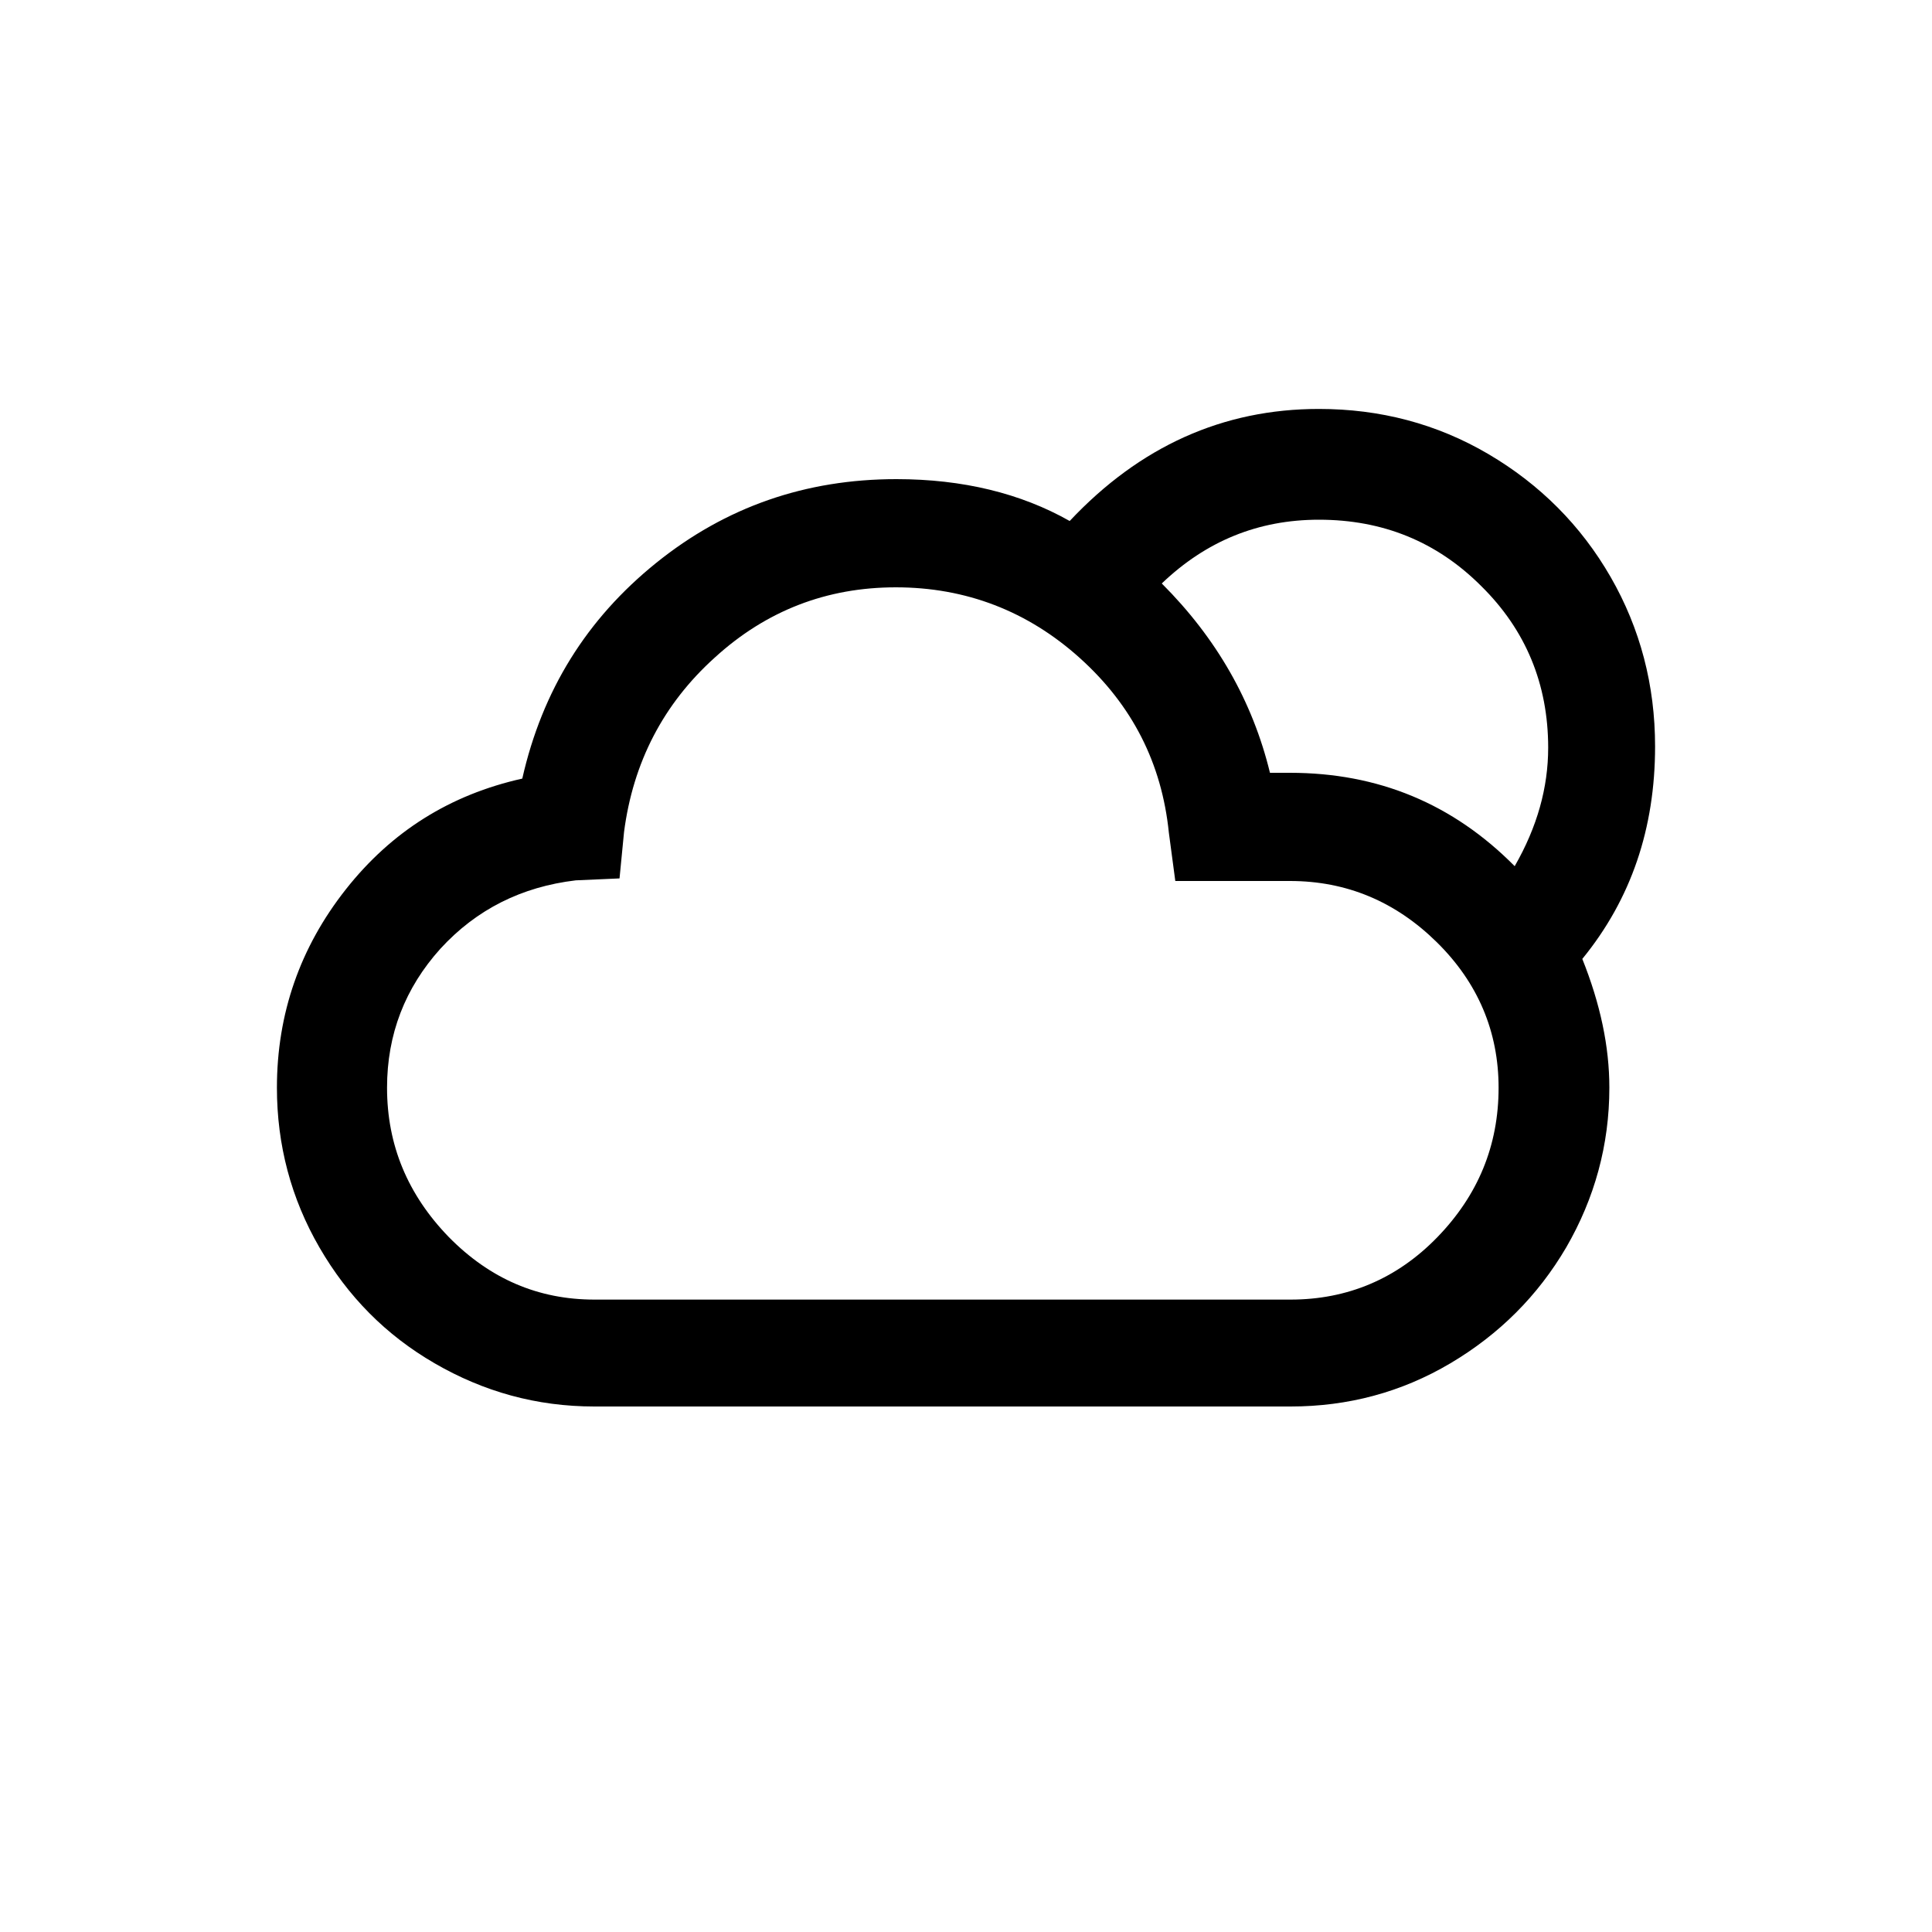
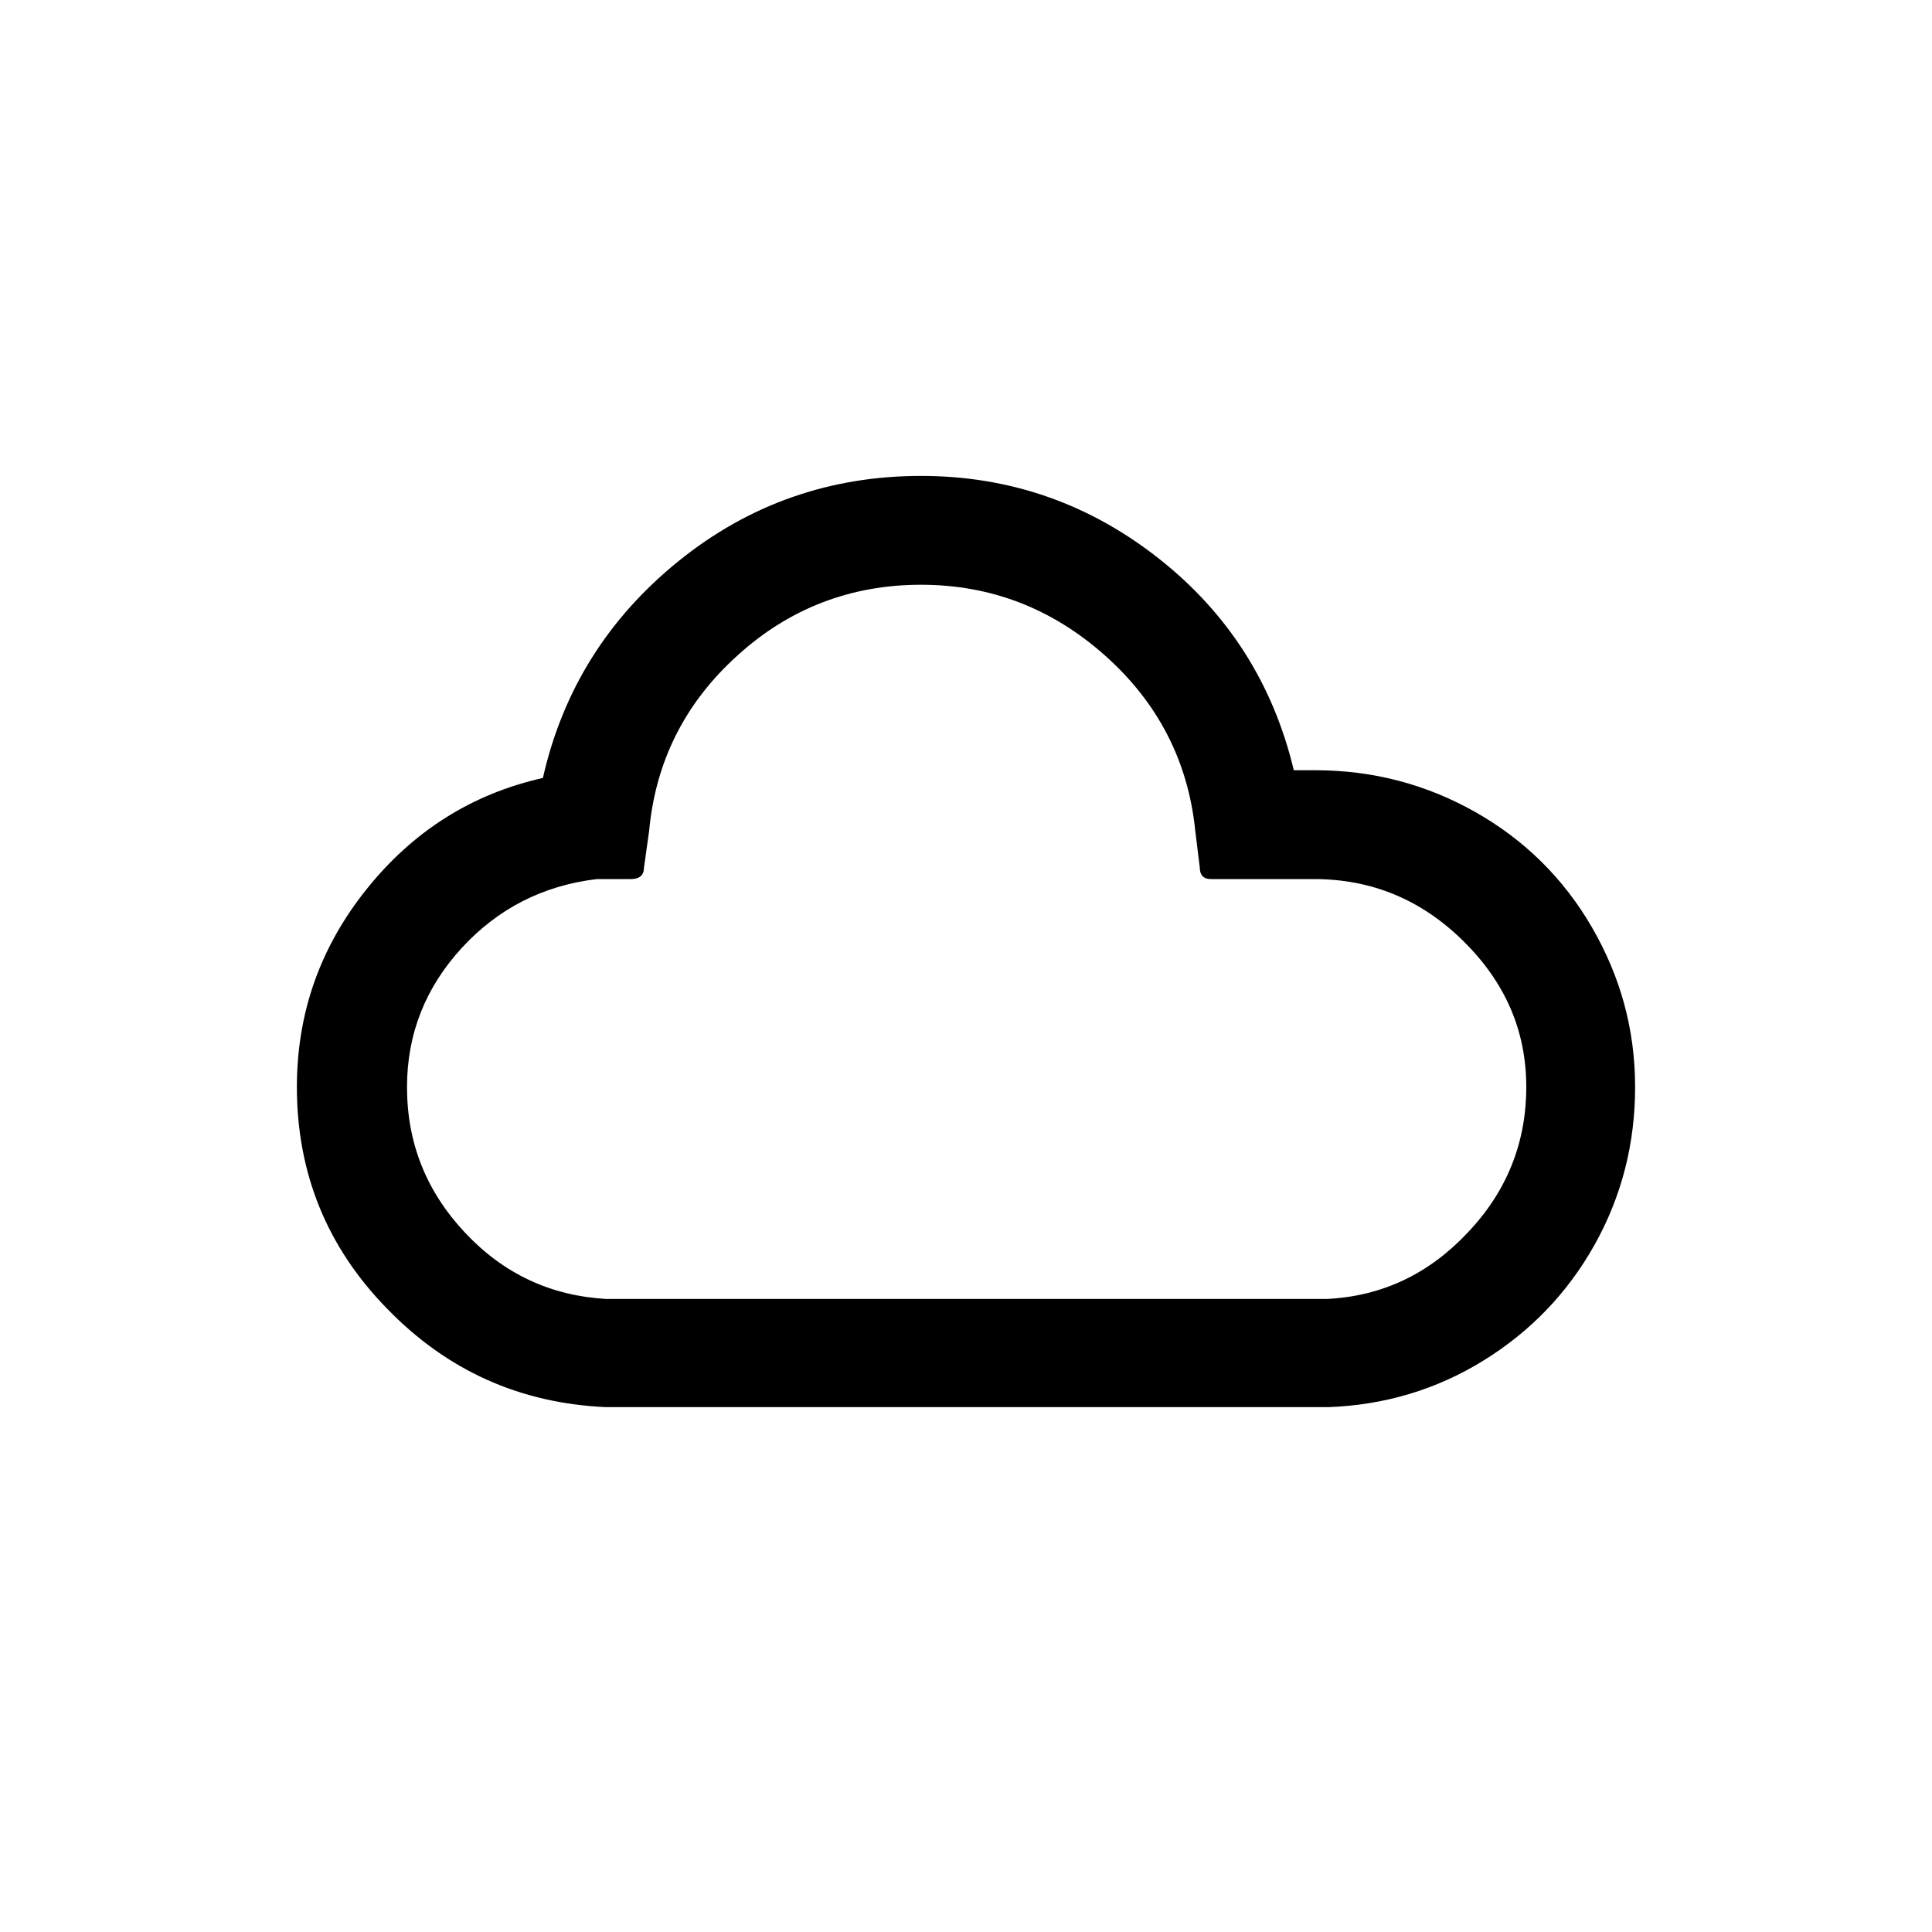
- <svg xmlns="http://www.w3.org/2000/svg" version="1.1" id="Layer_1" x="0px" y="0px" viewBox="0 0 30 30" style="enable-background:new 0 0 30 30;" xml:space="preserve">
-   <path d="M4.3,16.89c0,0.89,0.22,1.72,0.66,2.48s1.03,1.36,1.79,1.8s1.58,0.67,2.48,0.67h10.81c0.89,0,1.72-0.22,2.48-0.67  s1.36-1.05,1.8-1.8c0.44-0.76,0.67-1.59,0.67-2.48c0-0.64-0.14-1.3-0.42-2c0.76-0.93,1.13-2.03,1.13-3.3c0-0.95-0.23-1.83-0.69-2.63  c-0.46-0.8-1.1-1.44-1.9-1.91c-0.8-0.47-1.68-0.7-2.63-0.7c-1.49,0-2.78,0.58-3.87,1.74c-0.76-0.43-1.66-0.65-2.69-0.65  c-1.41,0-2.65,0.43-3.73,1.3s-1.77,1.98-2.08,3.35c-1.12,0.25-2.03,0.82-2.74,1.72C4.66,14.71,4.3,15.74,4.3,16.89z M6.01,16.89  c0-0.83,0.28-1.55,0.83-2.16c0.56-0.61,1.26-0.96,2.1-1.06l0.68-0.03l0.07-0.72c0.14-1.08,0.61-1.99,1.41-2.71  c0.8-0.73,1.74-1.09,2.81-1.09c1.09,0,2.05,0.37,2.86,1.1s1.27,1.63,1.38,2.71l0.1,0.75h1.78c0.88,0,1.64,0.32,2.28,0.95  s0.96,1.39,0.96,2.26c0,0.9-0.32,1.67-0.95,2.32s-1.4,0.97-2.28,0.97H9.23c-0.87,0-1.62-0.32-2.26-0.97  C6.33,18.55,6.01,17.78,6.01,16.89z M18.04,9.06c0.69-0.66,1.5-0.99,2.44-0.99c0.99,0,1.83,0.34,2.52,1.03  c0.69,0.68,1.04,1.52,1.04,2.51c0,0.62-0.17,1.23-0.52,1.84C22.56,12.48,21.4,12,20.03,12h-0.31C19.45,10.89,18.89,9.91,18.04,9.06z  " />
+ <svg xmlns="http://www.w3.org/2000/svg" enable-background="new 0 0 30 30" viewBox="0 0 30 30">
+   <path d="m4.61 16.88c0-1.15.36-2.17 1.08-3.07s1.63-1.48 2.74-1.73c.31-1.37 1.02-2.49 2.11-3.37s2.35-1.32 3.76-1.32c1.38 0 2.61.43 3.69 1.28s1.78 1.95 2.1 3.29h.33c.9 0 1.73.22 2.49.65s1.37 1.03 1.81 1.79.67 1.58.67 2.48c0 .88-.21 1.7-.63 2.45s-1 1.35-1.73 1.8-1.54.69-2.41.72h-11.21c-1.34-.06-2.47-.57-3.4-1.53-.93-.95-1.4-2.1-1.4-3.44zm1.71 0c0 .87.3 1.62.9 2.26s1.33.98 2.19 1.03h11.19c.86-.04 1.59-.39 2.19-1.03.61-.64.91-1.4.91-2.26 0-.88-.33-1.63-.98-2.27s-1.42-.96-2.32-.96h-1.6c-.11 0-.17-.06-.17-.18l-.07-.57c-.11-1.08-.58-1.99-1.4-2.72s-1.77-1.1-2.86-1.1-2.05.37-2.85 1.1c-.81.73-1.27 1.64-1.37 2.72l-.08.57c0 .12-.07.18-.2.18h-.53c-.84.1-1.54.46-2.1 1.07s-.85 1.33-.85 2.16z" />
</svg>
